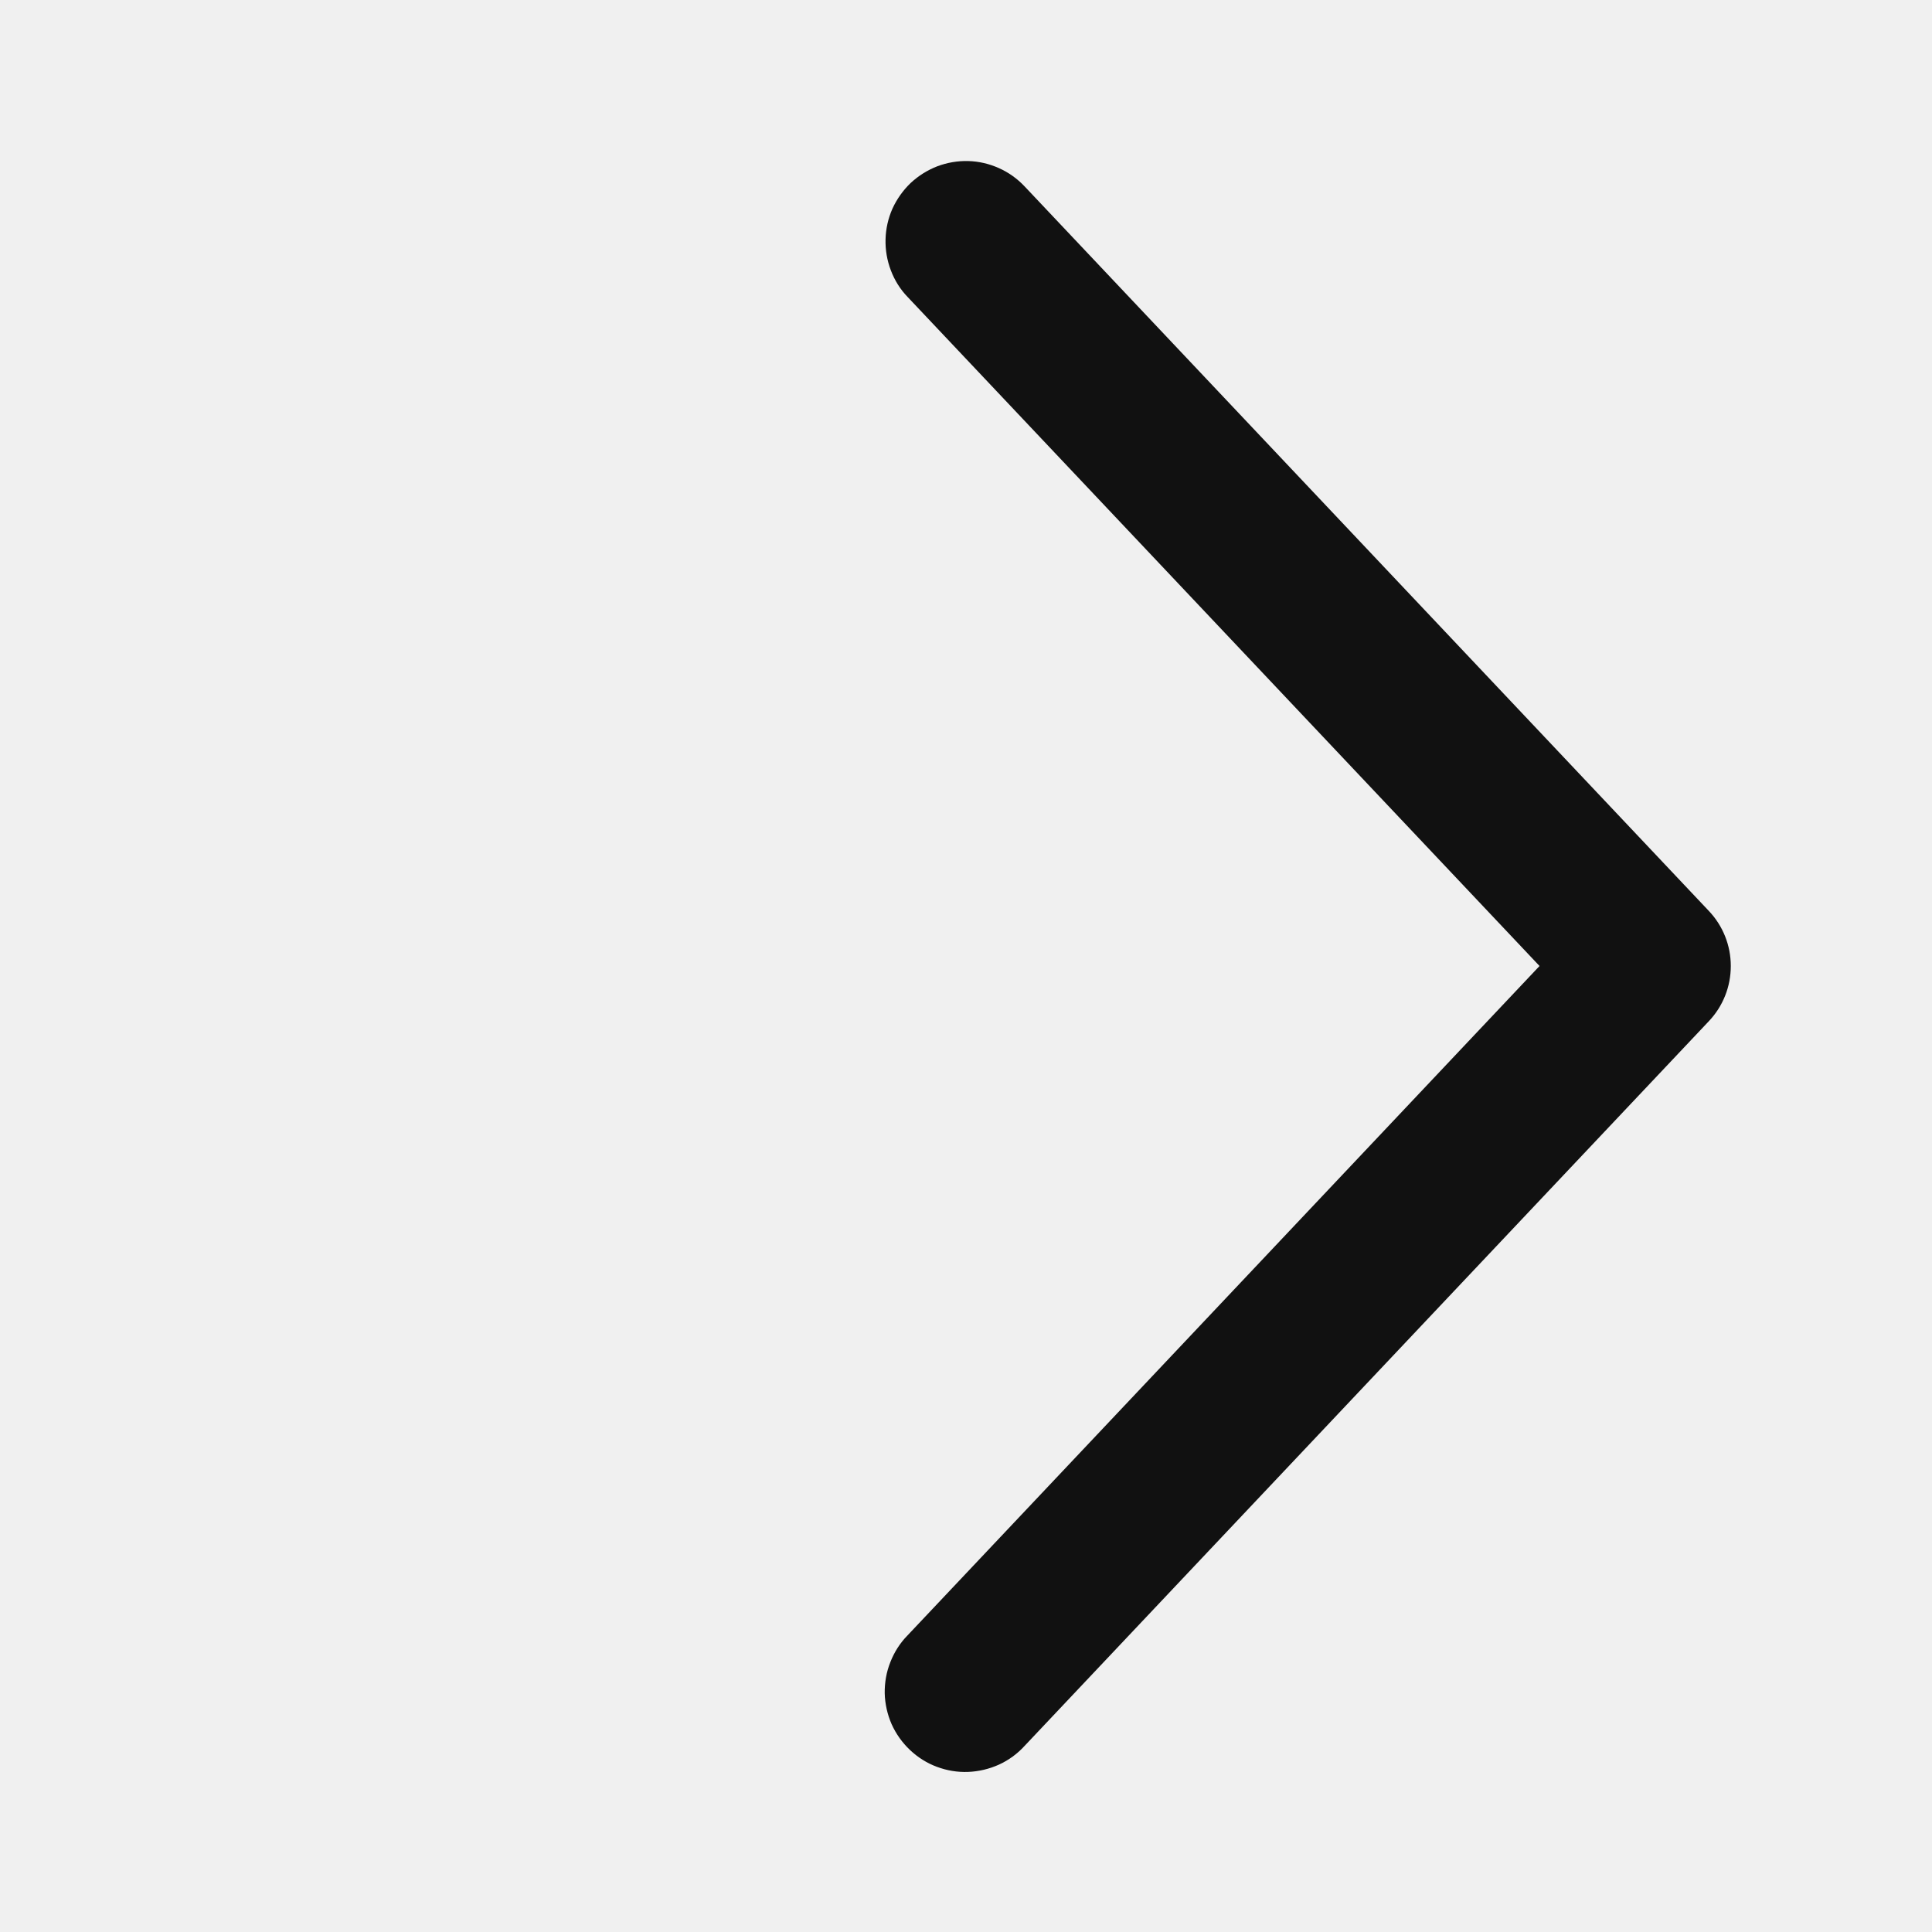
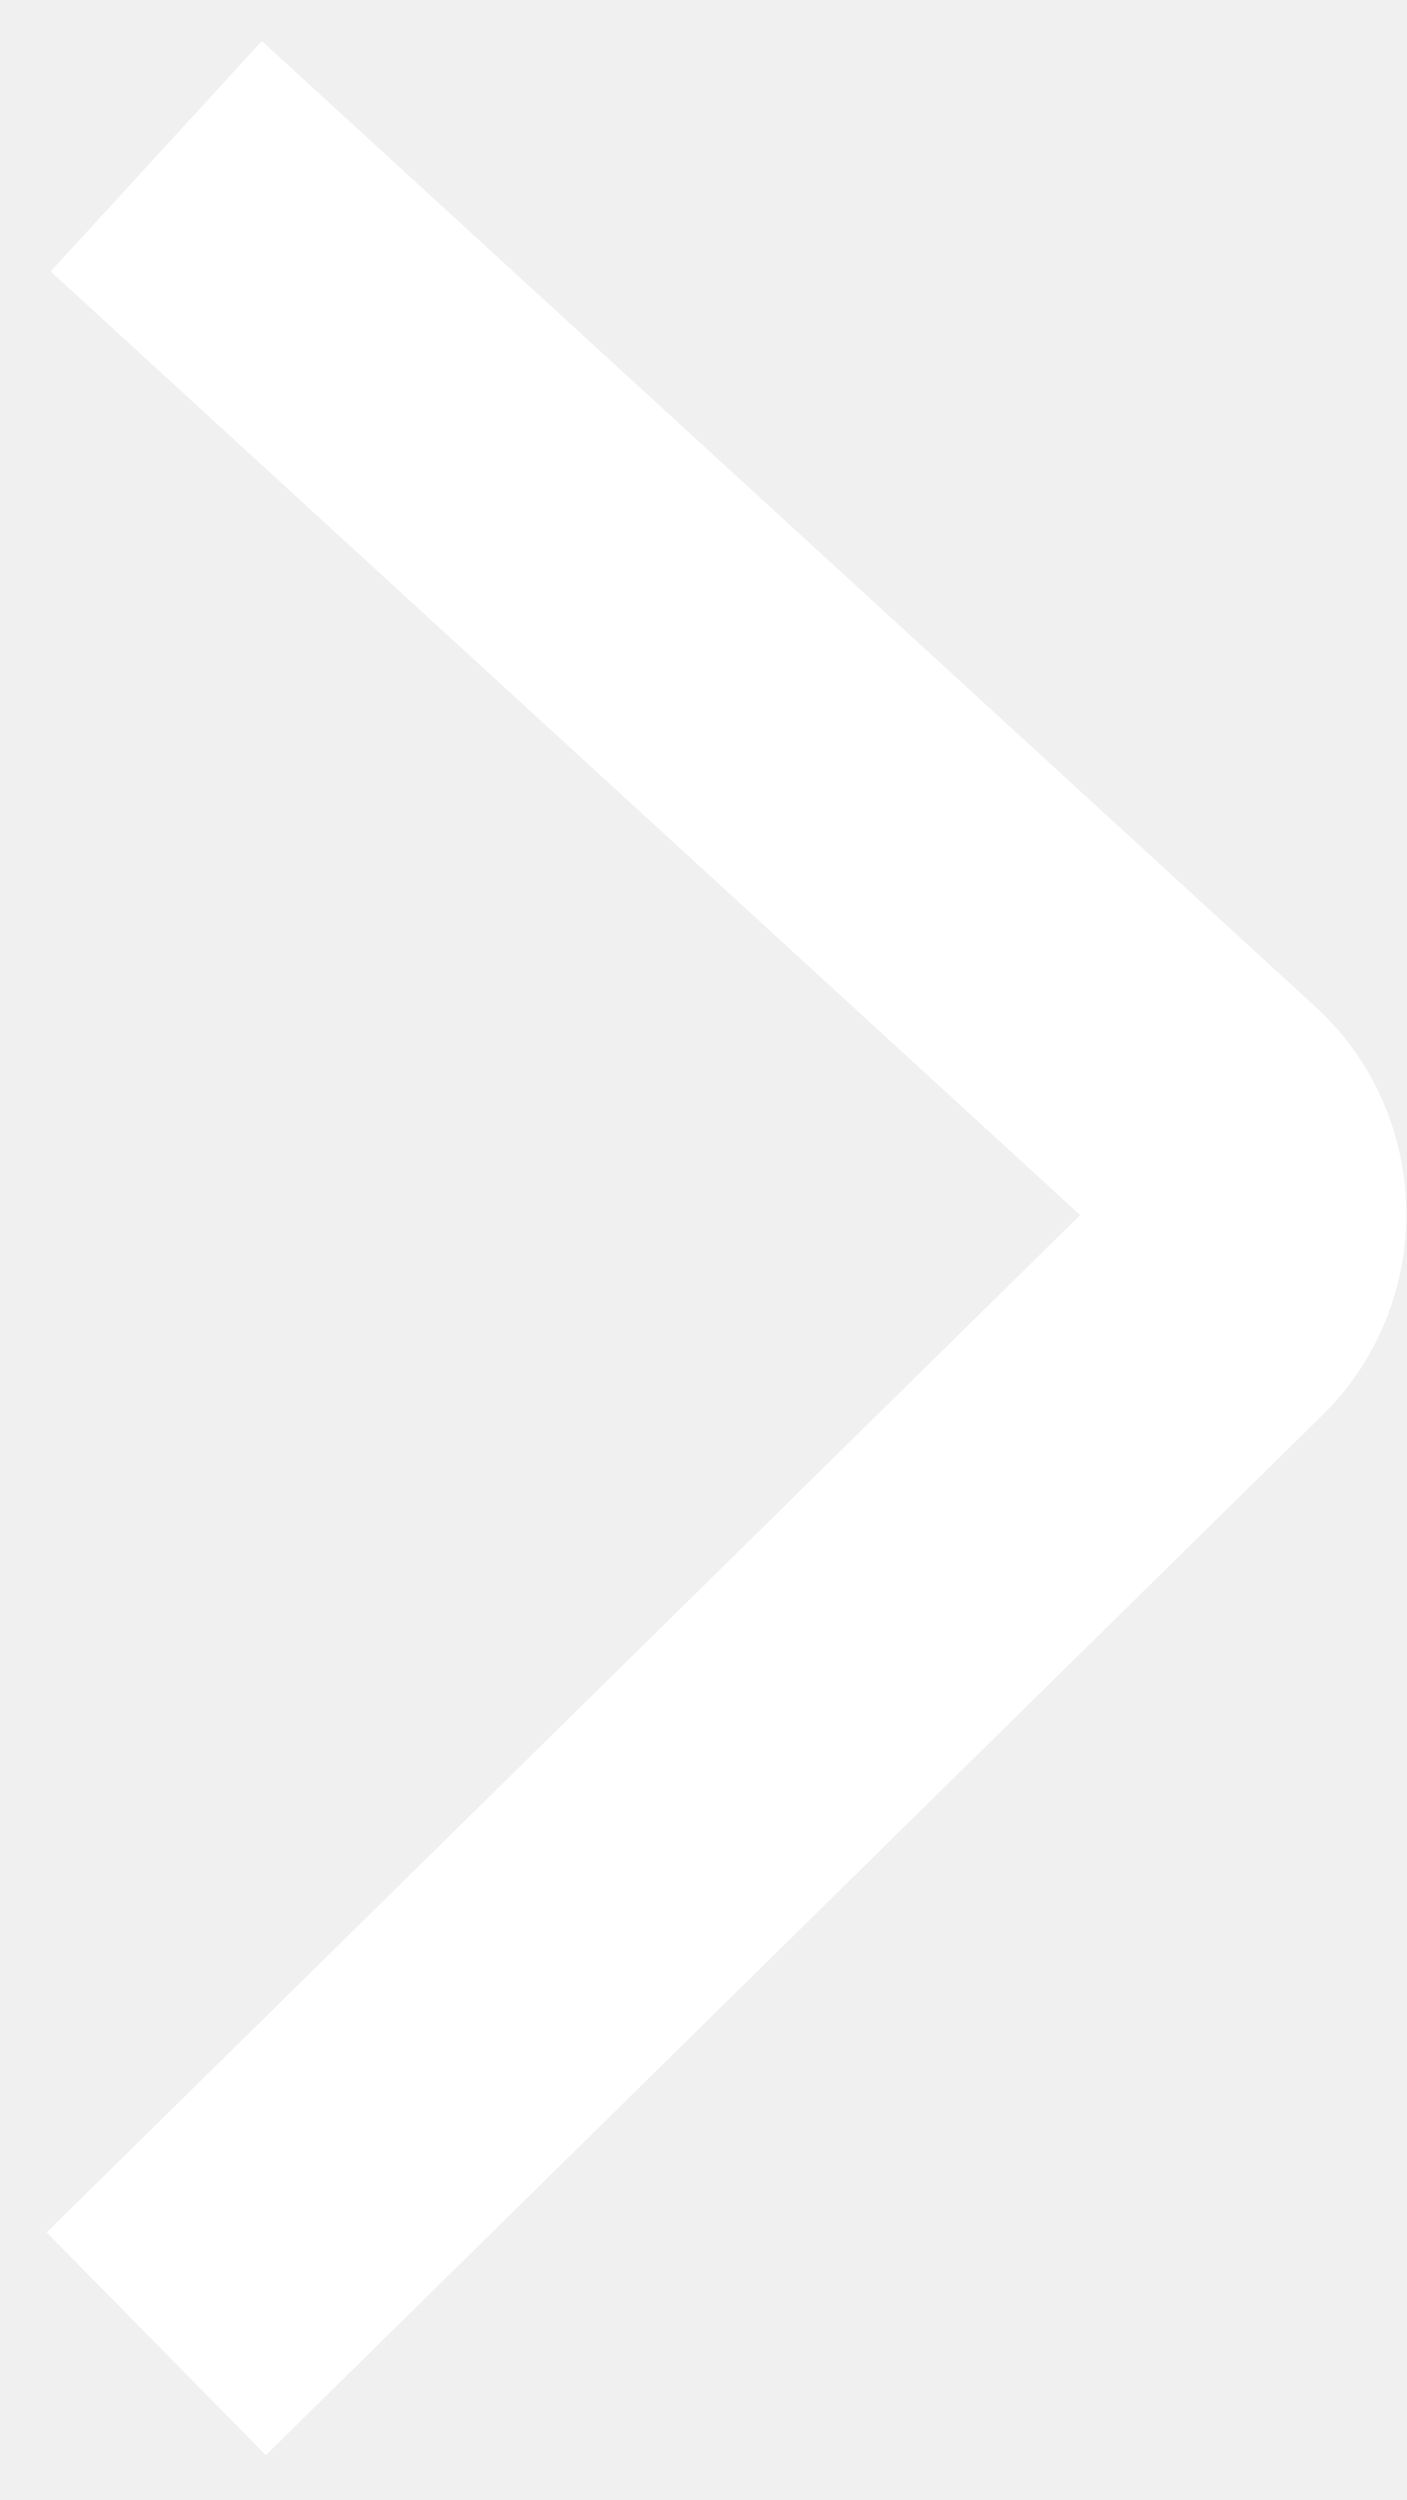
- <svg xmlns="http://www.w3.org/2000/svg" width="14" height="14" viewBox="0 0 14 14" fill="#111111">
-   <path d="M6.576 2.151C6.523 2.096 6.482 2.03 6.455 1.958C6.428 1.887 6.415 1.811 6.417 1.734C6.419 1.657 6.436 1.582 6.467 1.512C6.499 1.442 6.544 1.379 6.599 1.326C6.655 1.274 6.72 1.233 6.792 1.205C6.864 1.178 6.94 1.165 7.016 1.167C7.093 1.169 7.169 1.187 7.238 1.218C7.308 1.249 7.371 1.294 7.424 1.35L12.382 6.6C12.485 6.708 12.542 6.851 12.542 7C12.542 7.15 12.485 7.293 12.382 7.401L7.424 12.652C7.372 12.709 7.309 12.755 7.239 12.787C7.168 12.819 7.092 12.837 7.015 12.84C6.938 12.843 6.861 12.83 6.789 12.803C6.716 12.776 6.65 12.734 6.594 12.681C6.538 12.628 6.493 12.565 6.461 12.494C6.43 12.423 6.413 12.347 6.411 12.27C6.41 12.193 6.423 12.116 6.452 12.044C6.48 11.972 6.522 11.906 6.576 11.851L11.156 7L6.576 2.151Z" />
+ <svg xmlns="http://www.w3.org/2000/svg" width="9" height="16" viewBox="0 0 9 16" fill="none">
+   <path d="M1 1L7.746 7.183C8.077 7.486 8.086 8.025 7.766 8.34L1 15" stroke="white" stroke-width="2" />
</svg>
